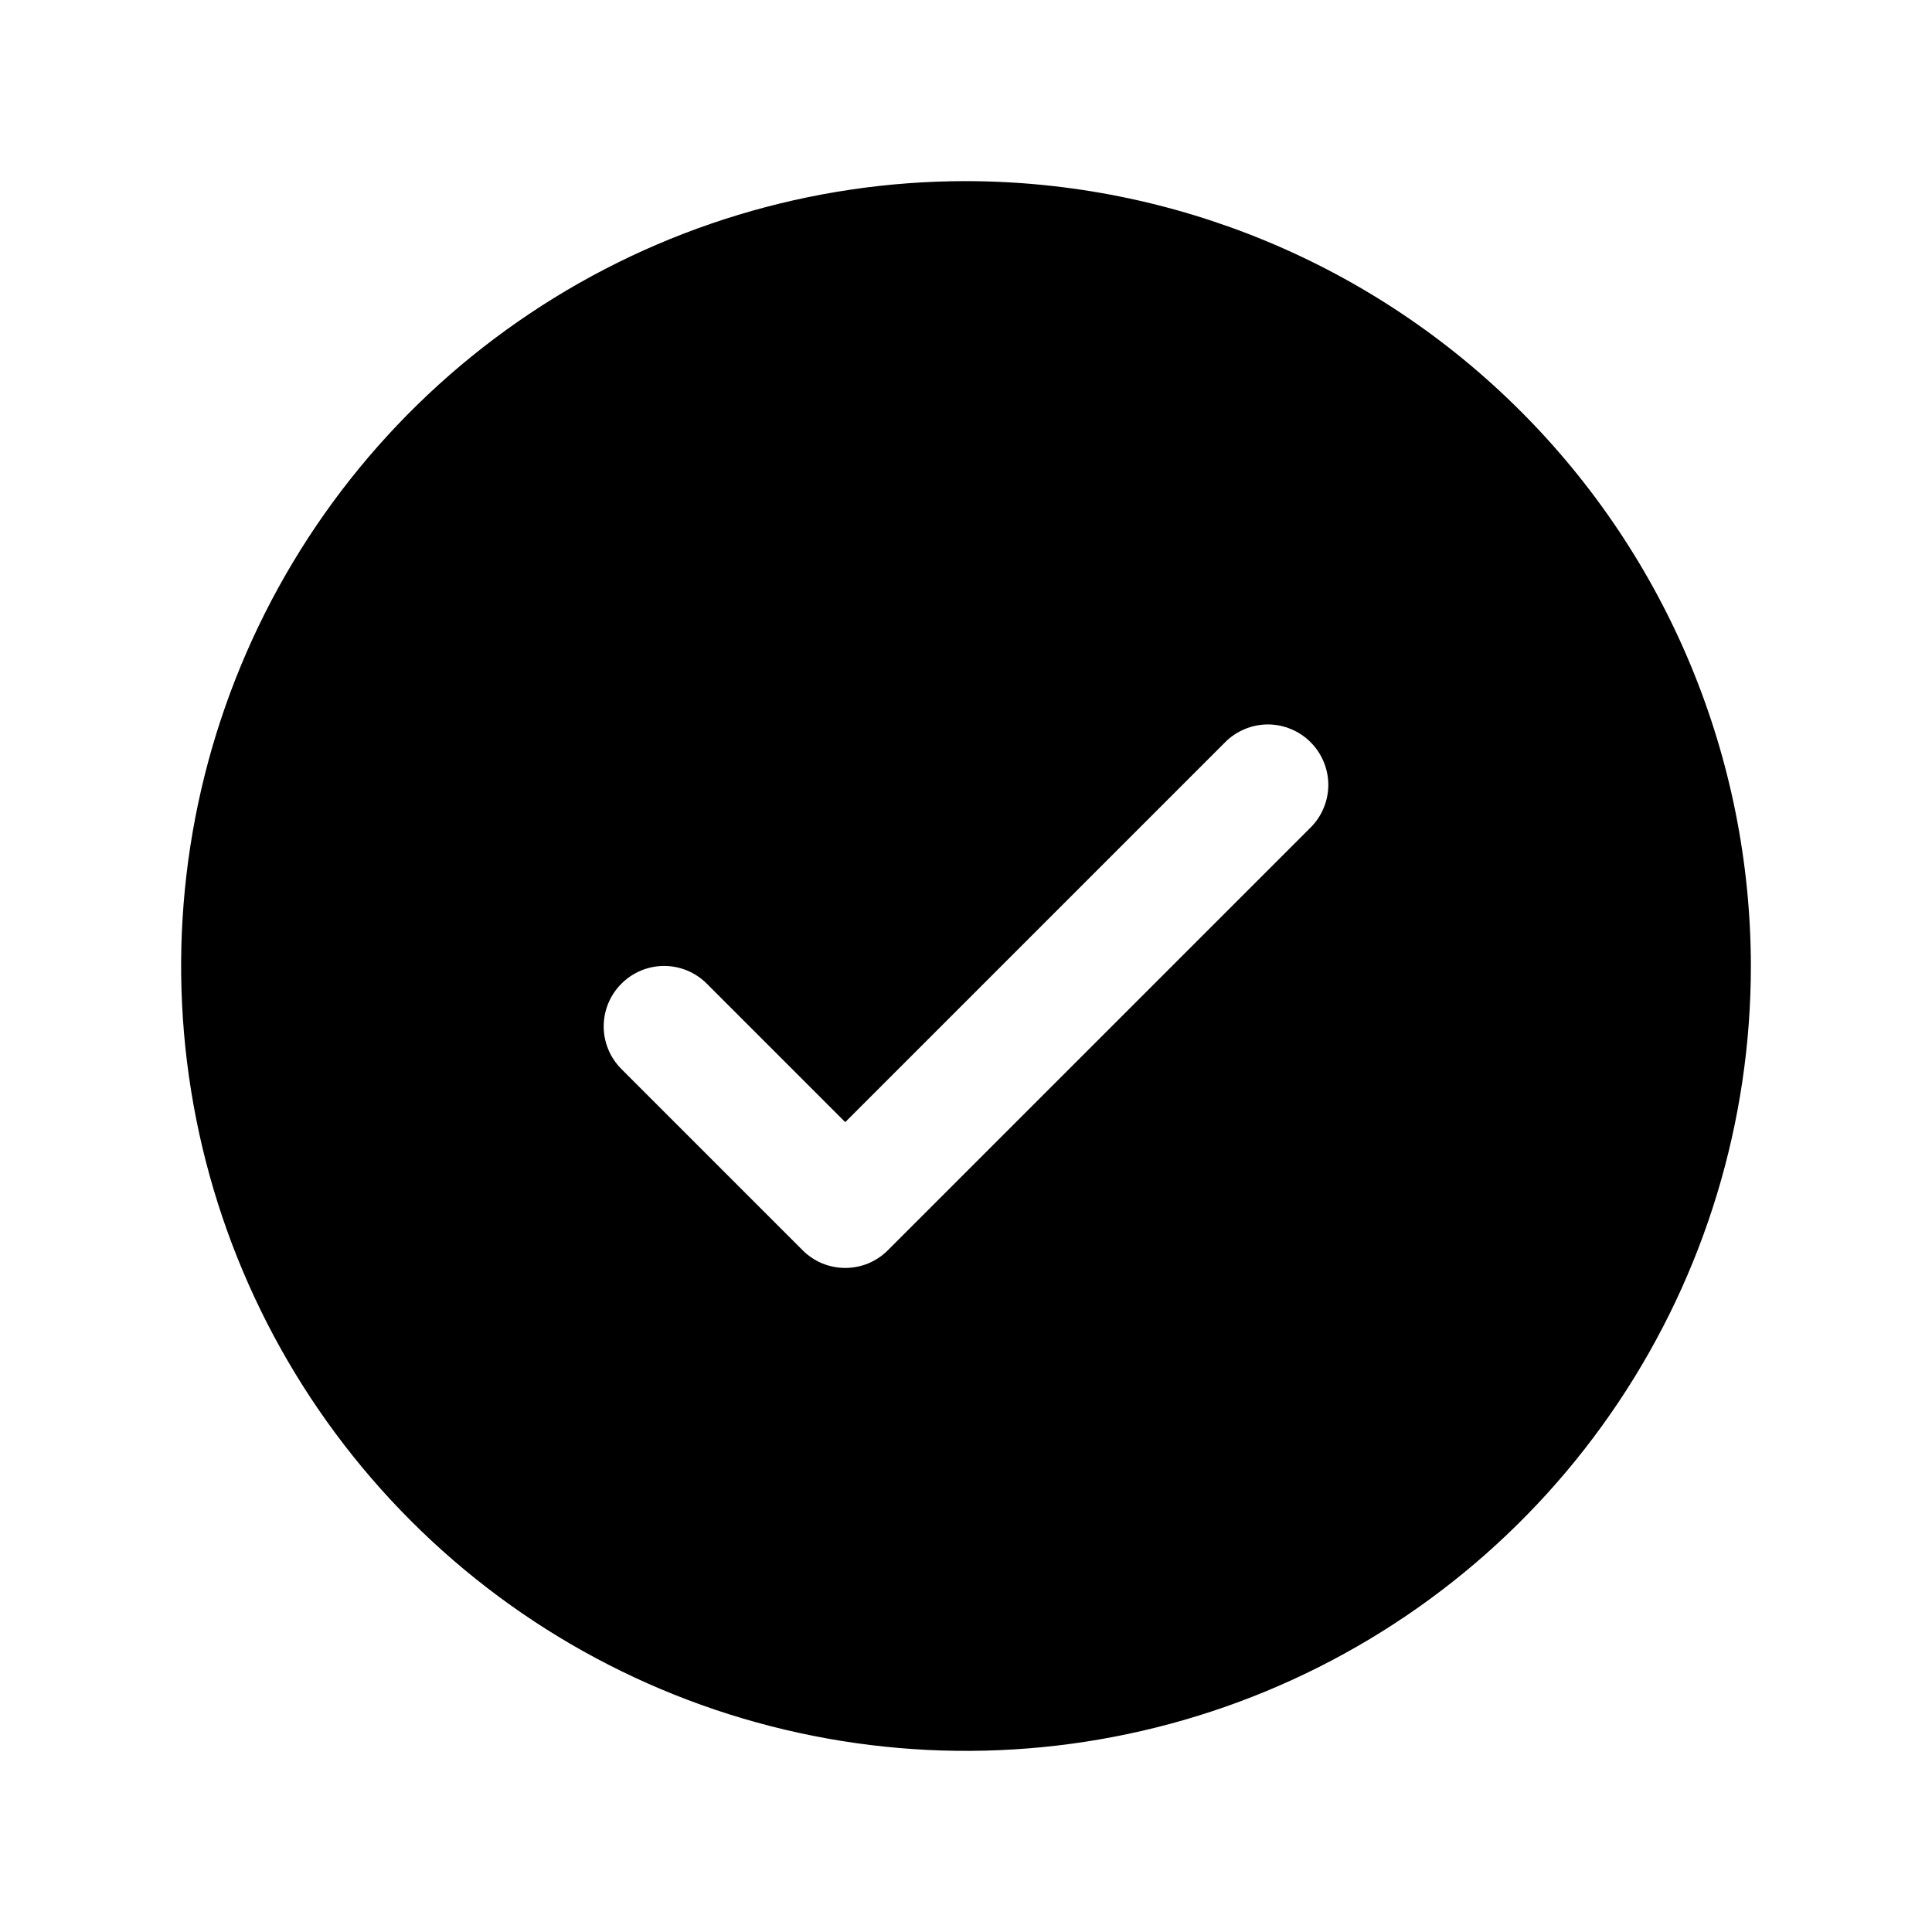
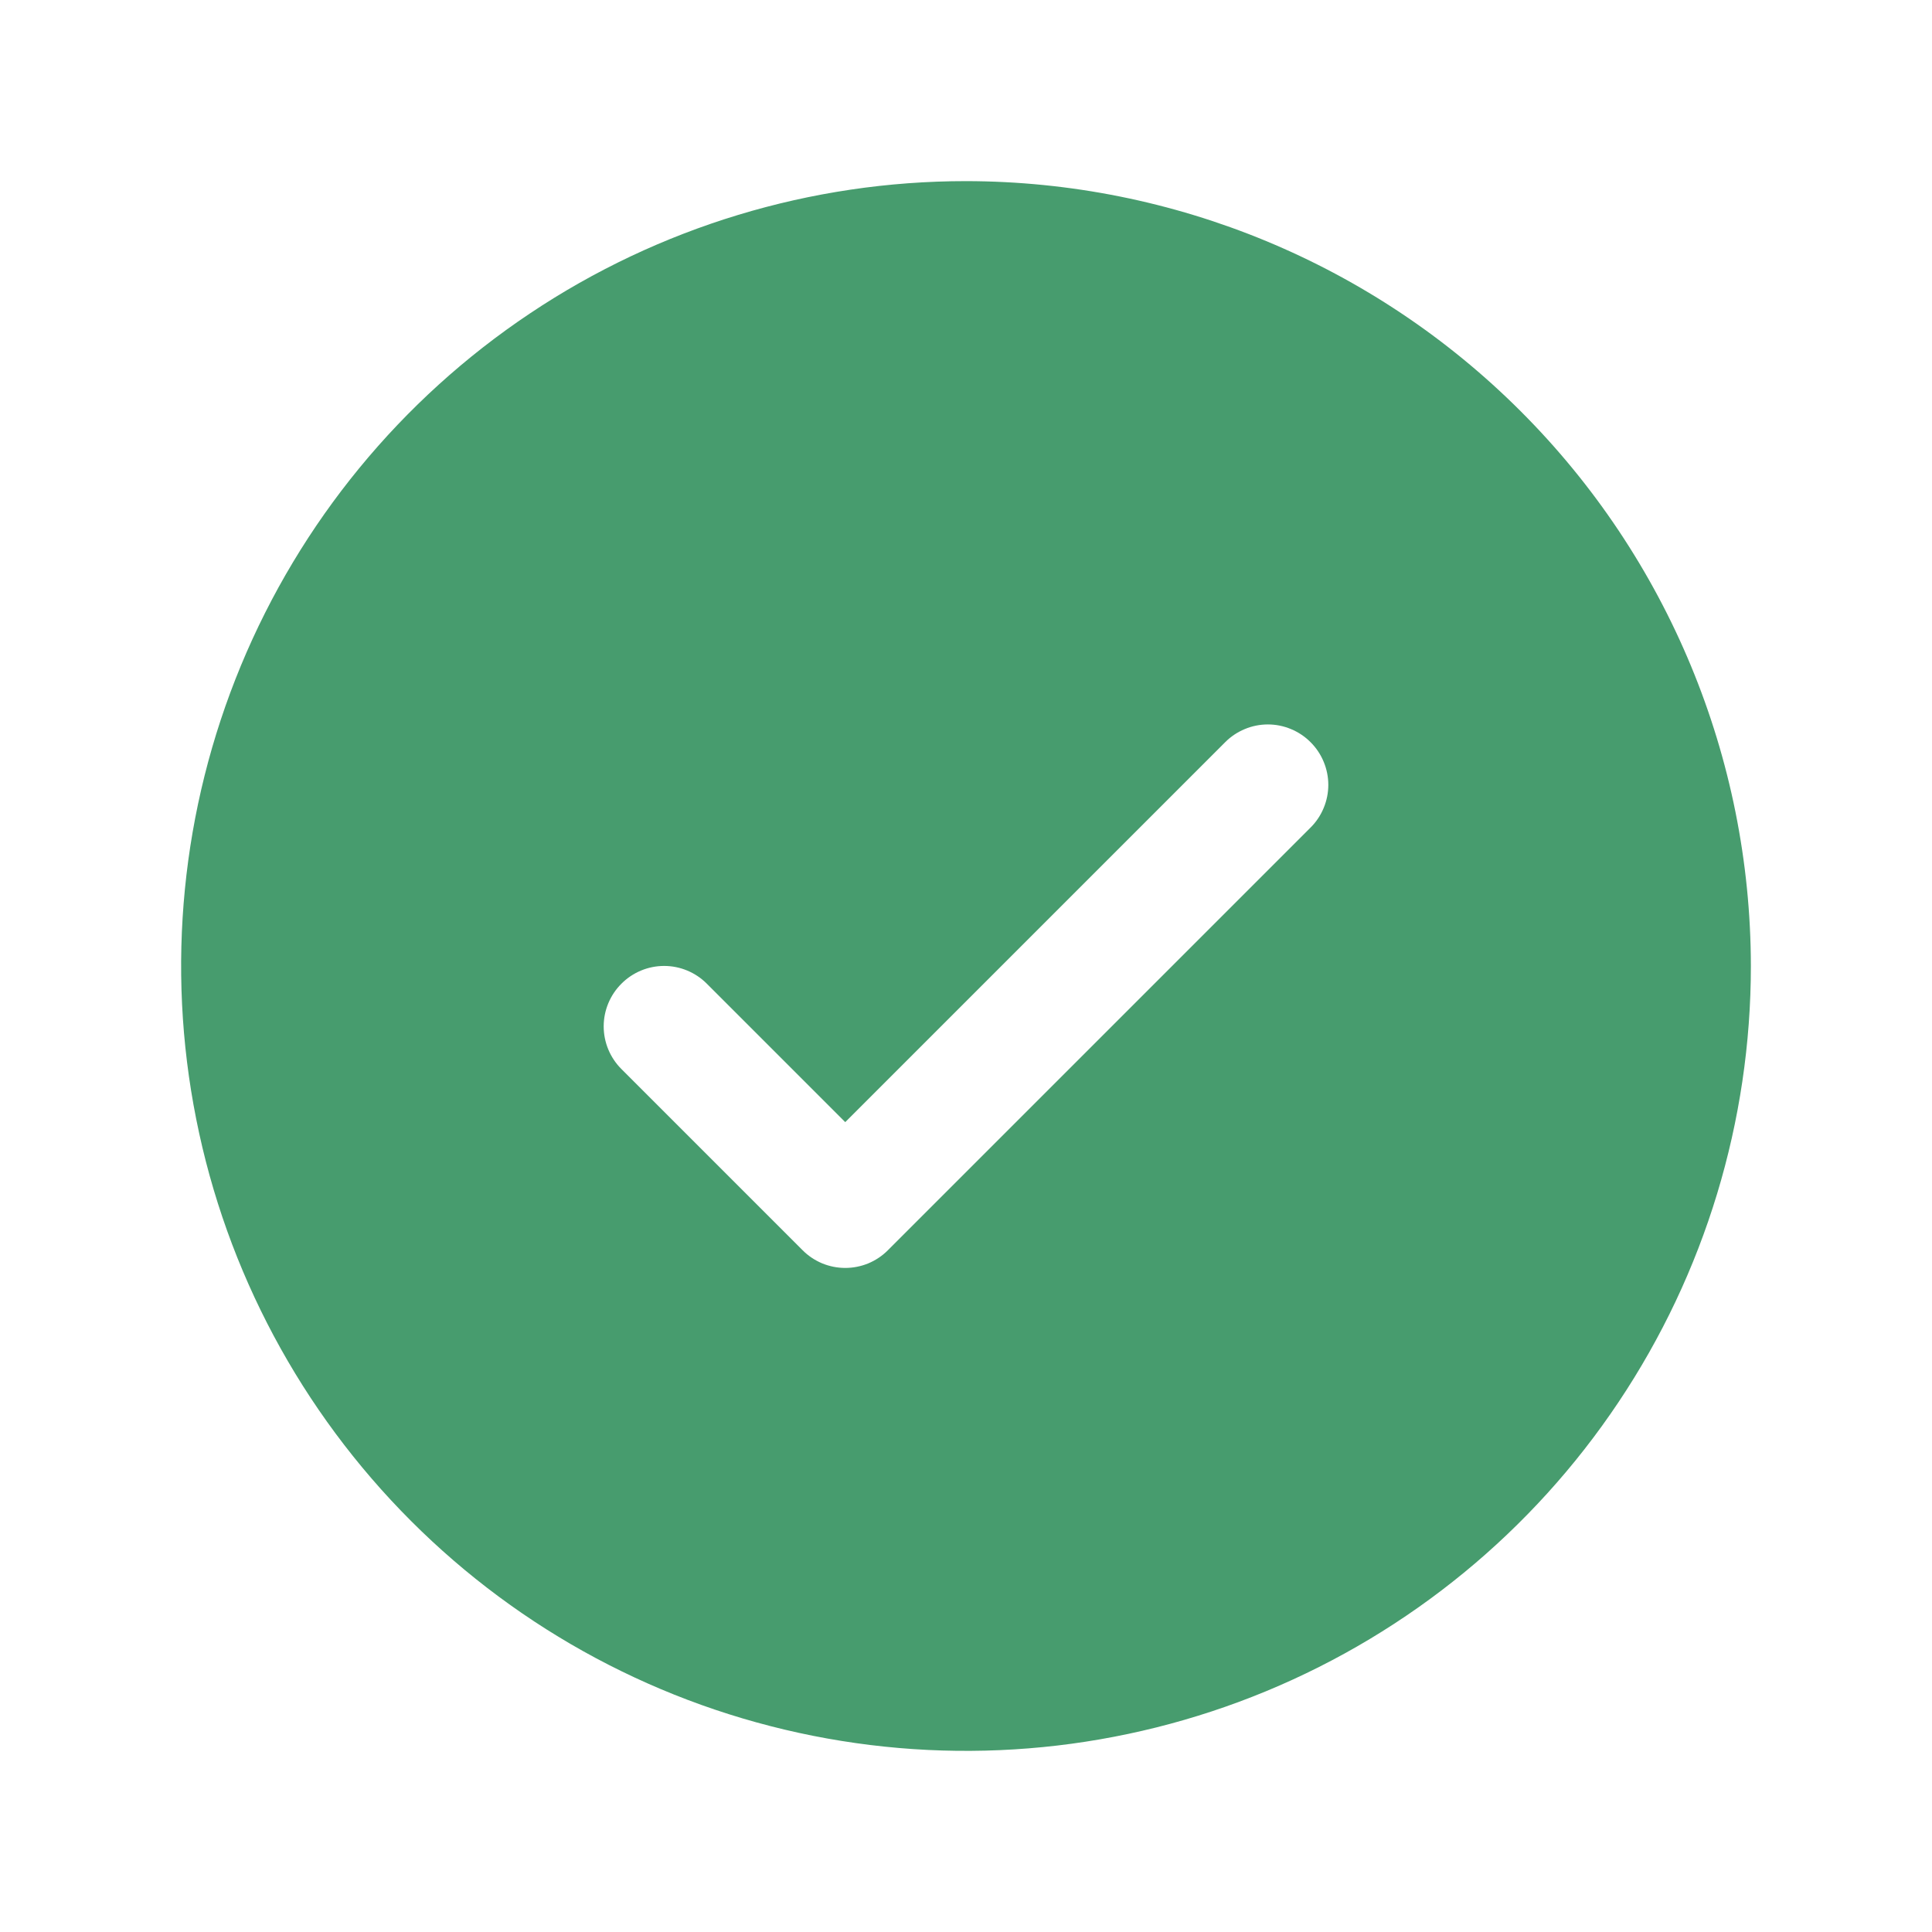
<svg xmlns="http://www.w3.org/2000/svg" width="32" height="32" viewBox="0 0 32 32" fill="none">
-   <path d="M16 3C13.429 3 10.915 3.762 8.778 5.191C6.64 6.619 4.974 8.65 3.99 11.025C3.006 13.401 2.748 16.014 3.25 18.536C3.751 21.058 4.99 23.374 6.808 25.192C8.626 27.011 10.942 28.249 13.464 28.75C15.986 29.252 18.599 28.994 20.975 28.01C23.35 27.026 25.381 25.36 26.809 23.222C28.238 21.085 29 18.571 29 16C28.996 12.553 27.626 9.249 25.188 6.812C22.751 4.374 19.447 3.004 16 3ZM21.707 13.707L14.707 20.707C14.615 20.8 14.504 20.874 14.383 20.925C14.261 20.975 14.131 21.001 14 21.001C13.869 21.001 13.739 20.975 13.617 20.925C13.496 20.874 13.385 20.8 13.293 20.707L10.293 17.707C10.105 17.52 9.999 17.265 9.999 17C9.999 16.735 10.105 16.48 10.293 16.293C10.48 16.105 10.735 15.999 11 15.999C11.265 15.999 11.52 16.105 11.707 16.293L14 18.586L20.293 12.293C20.385 12.2 20.496 12.126 20.617 12.076C20.738 12.025 20.869 11.999 21 11.999C21.131 11.999 21.262 12.025 21.383 12.076C21.504 12.126 21.615 12.2 21.707 12.293C21.8 12.385 21.874 12.496 21.924 12.617C21.975 12.739 22.001 12.869 22.001 13C22.001 13.131 21.975 13.261 21.924 13.383C21.874 13.504 21.8 13.615 21.707 13.707Z" fill="black" />
+   <path d="M16 3C13.429 3 10.915 3.762 8.778 5.191C6.64 6.619 4.974 8.65 3.99 11.025C3.006 13.401 2.748 16.014 3.25 18.536C3.751 21.058 4.99 23.374 6.808 25.192C8.626 27.011 10.942 28.249 13.464 28.75C15.986 29.252 18.599 28.994 20.975 28.01C23.35 27.026 25.381 25.36 26.809 23.222C28.238 21.085 29 18.571 29 16C28.996 12.553 27.626 9.249 25.188 6.812C22.751 4.374 19.447 3.004 16 3ZM21.707 13.707L14.707 20.707C14.615 20.8 14.504 20.874 14.383 20.925C14.261 20.975 14.131 21.001 14 21.001C13.869 21.001 13.739 20.975 13.617 20.925C13.496 20.874 13.385 20.8 13.293 20.707L10.293 17.707C10.105 17.52 9.999 17.265 9.999 17C9.999 16.735 10.105 16.48 10.293 16.293C10.48 16.105 10.735 15.999 11 15.999C11.265 15.999 11.52 16.105 11.707 16.293L14 18.586L20.293 12.293C20.385 12.2 20.496 12.126 20.617 12.076C20.738 12.025 20.869 11.999 21 11.999C21.131 11.999 21.262 12.025 21.383 12.076C21.504 12.126 21.615 12.2 21.707 12.293C21.8 12.385 21.874 12.496 21.924 12.617C21.975 12.739 22.001 12.869 22.001 13C22.001 13.131 21.975 13.261 21.924 13.383C21.874 13.504 21.8 13.615 21.707 13.707Z" fill="#479c6e" />
</svg>
